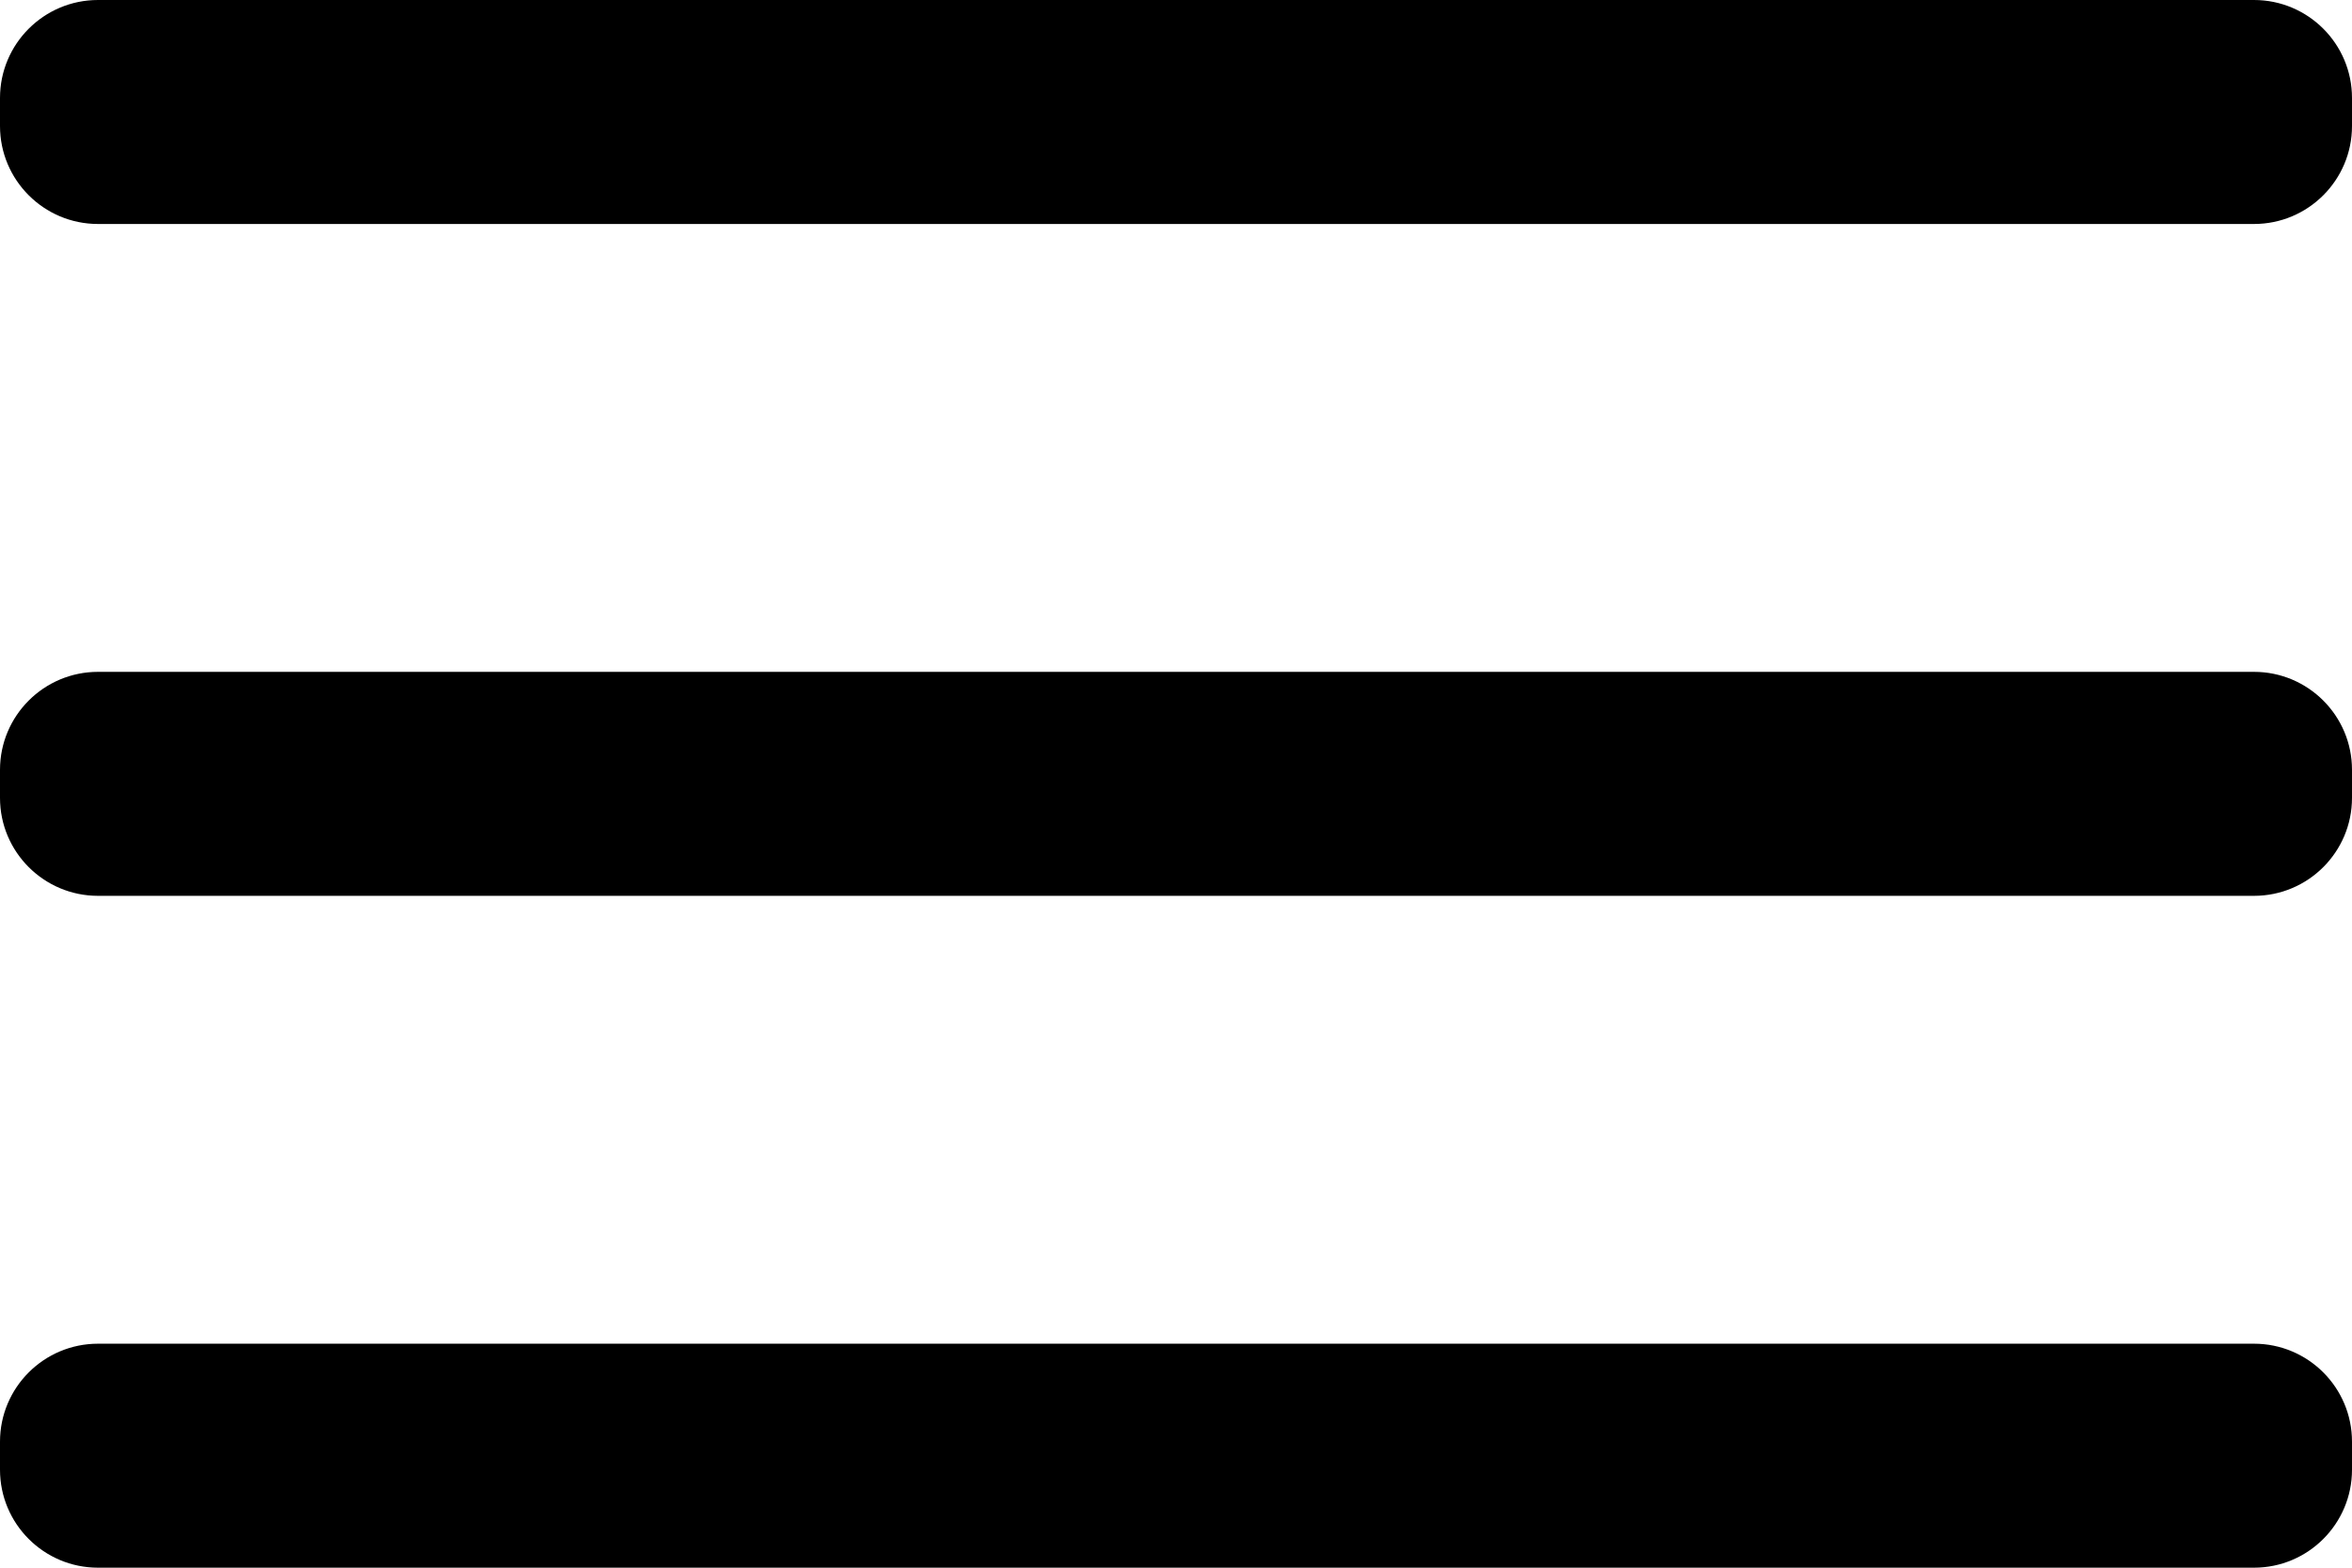
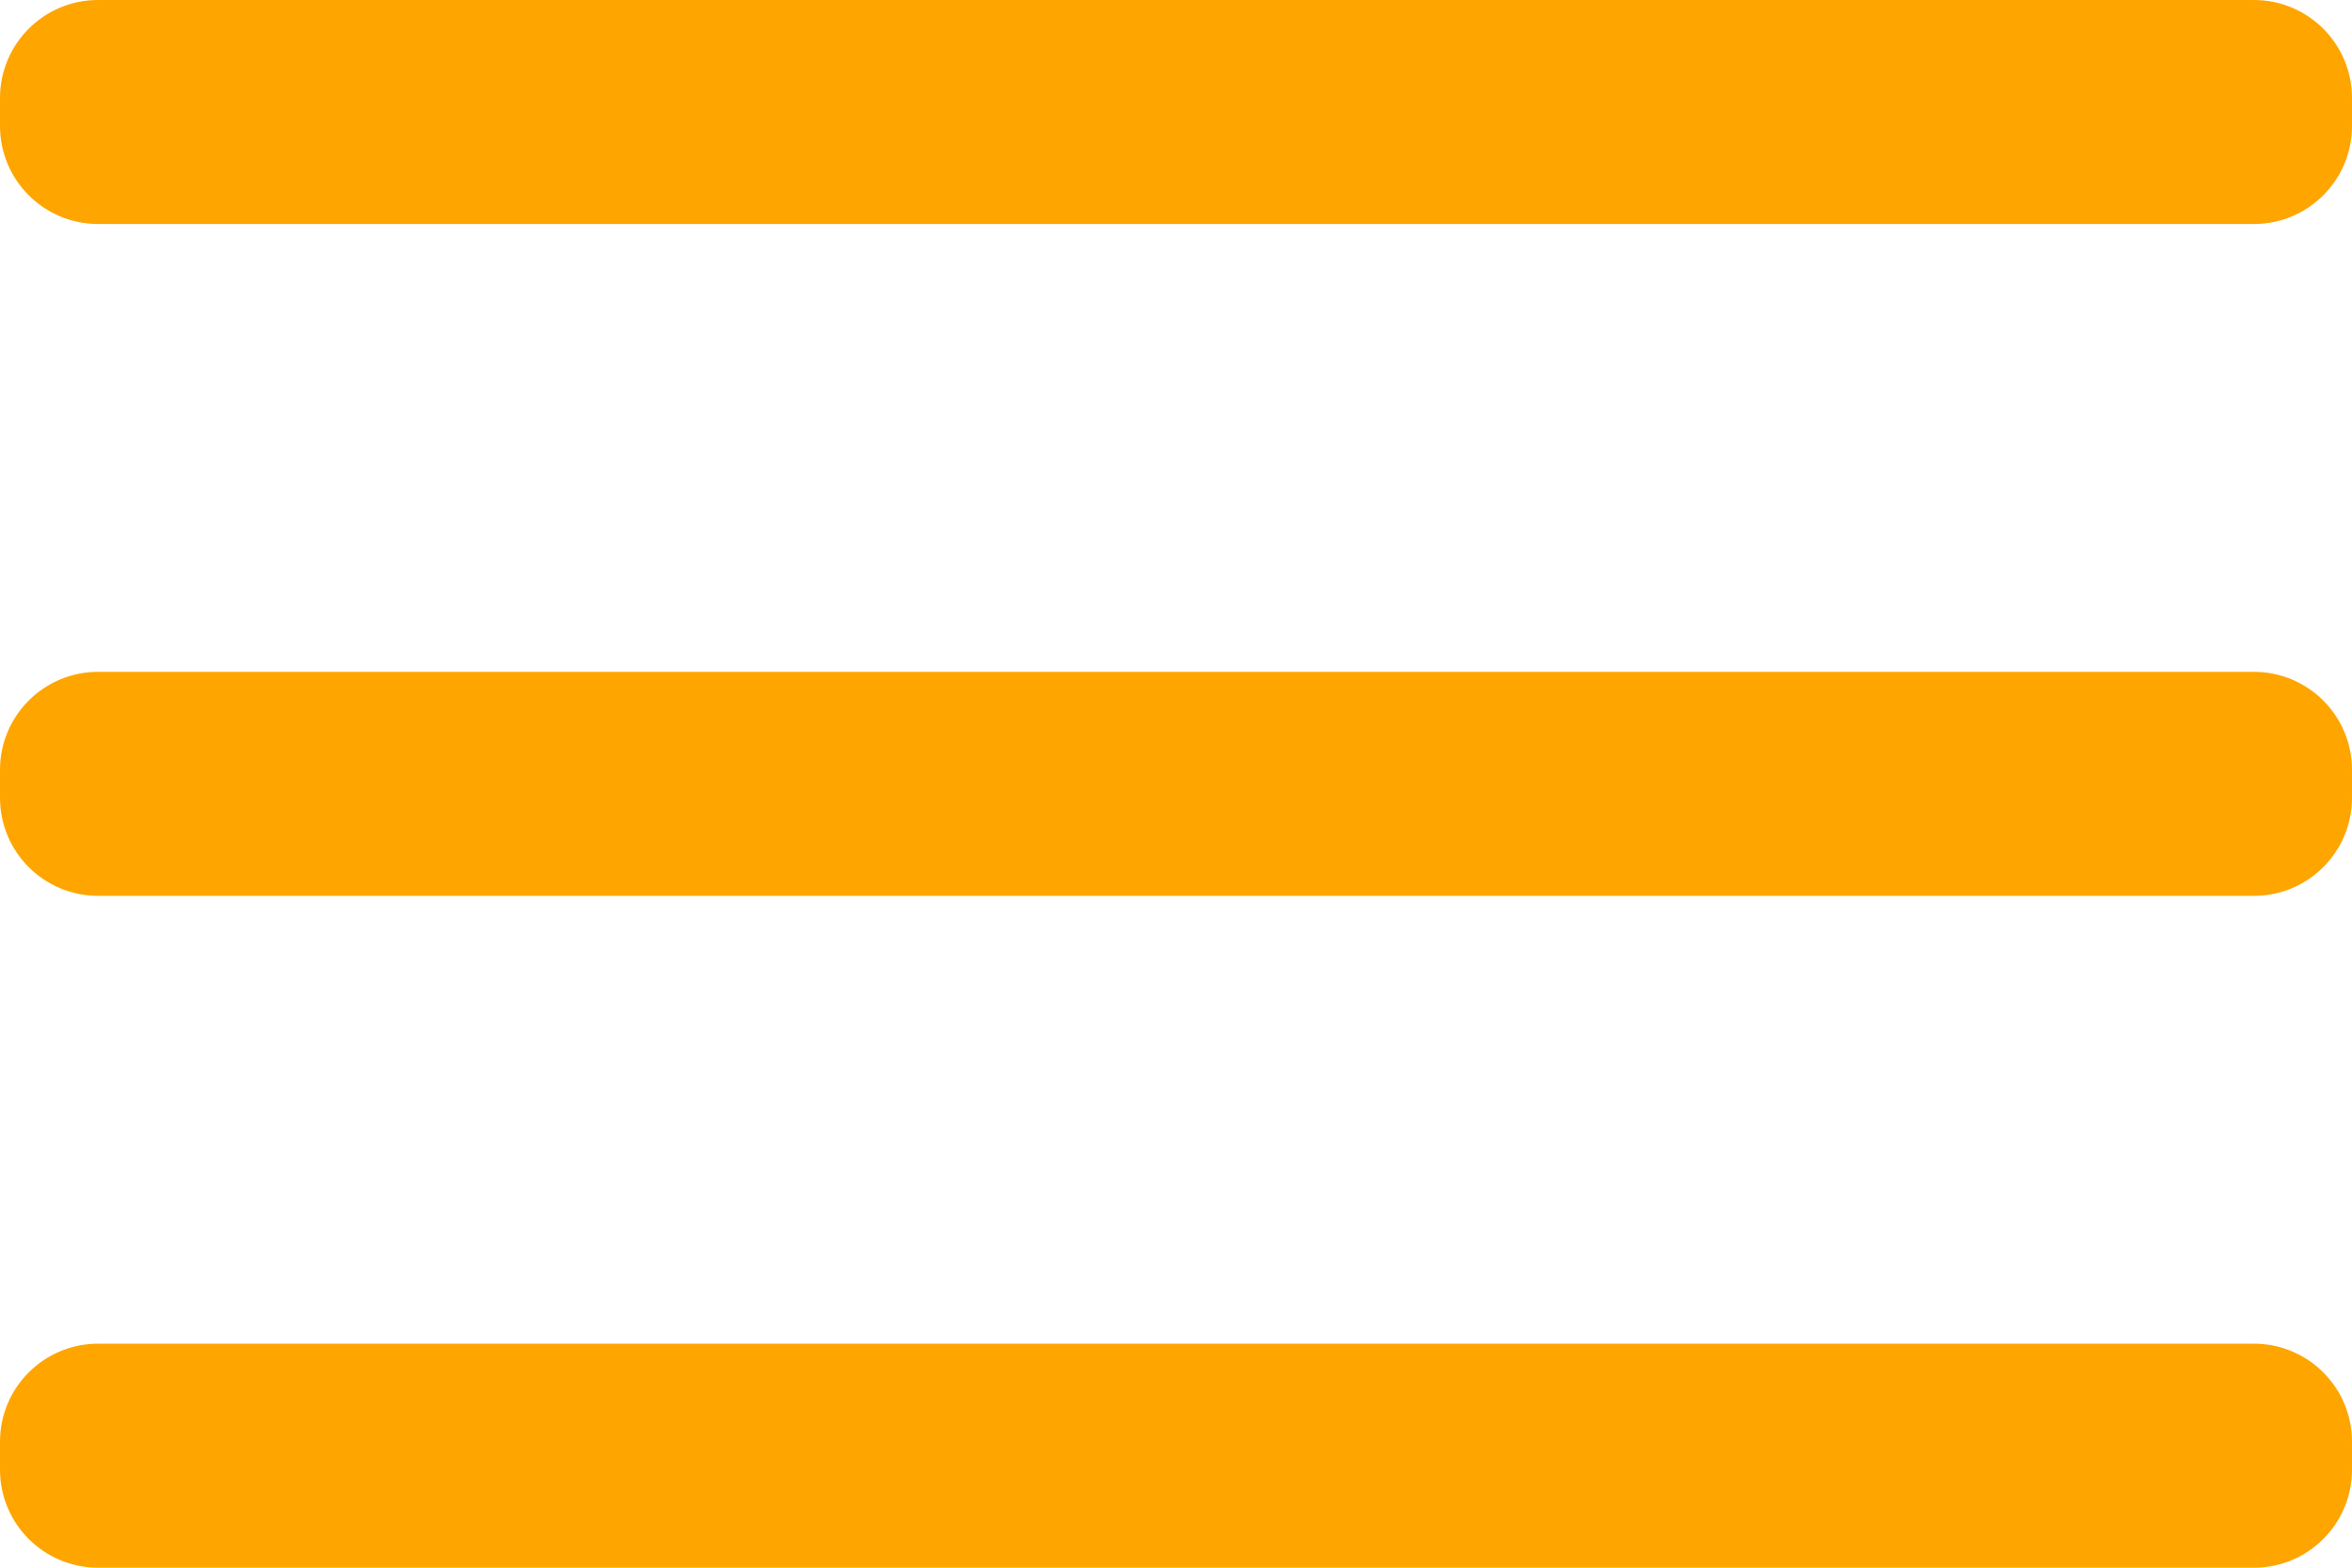
<svg xmlns="http://www.w3.org/2000/svg" width="24" height="16" viewBox="0 0 24 16" fill="none">
-   <path fill-rule="evenodd" clip-rule="evenodd" d="M0 1C0 0.448 0.448 0 1 0H23C23.552 0 24 0.448 24 1V1.286C24 1.838 23.552 2.286 23 2.286H1C0.448 2.286 0 1.838 0 1.286V1ZM0 7.857C0 7.305 0.448 6.857 1 6.857H23C23.552 6.857 24 7.305 24 7.857V8.143C24 8.695 23.552 9.143 23 9.143H1C0.448 9.143 0 8.695 0 8.143V7.857ZM1 13.714C0.448 13.714 0 14.162 0 14.714V15C0 15.552 0.448 16 1 16H23C23.552 16 24 15.552 24 15V14.714C24 14.162 23.552 13.714 23 13.714H1Z" fill="black" />
+   <path fill-rule="evenodd" clip-rule="evenodd" d="M0 1C0 0.448 0.448 0 1 0H23C23.552 0 24 0.448 24 1V1.286C24 1.838 23.552 2.286 23 2.286H1C0.448 2.286 0 1.838 0 1.286V1ZM0 7.857C0 7.305 0.448 6.857 1 6.857H23C23.552 6.857 24 7.305 24 7.857V8.143C24 8.695 23.552 9.143 23 9.143H1C0.448 9.143 0 8.695 0 8.143V7.857ZM1 13.714C0.448 13.714 0 14.162 0 14.714V15C0 15.552 0.448 16 1 16H23C23.552 16 24 15.552 24 15V14.714C24 14.162 23.552 13.714 23 13.714H1Z" fill="orange" />
</svg>
